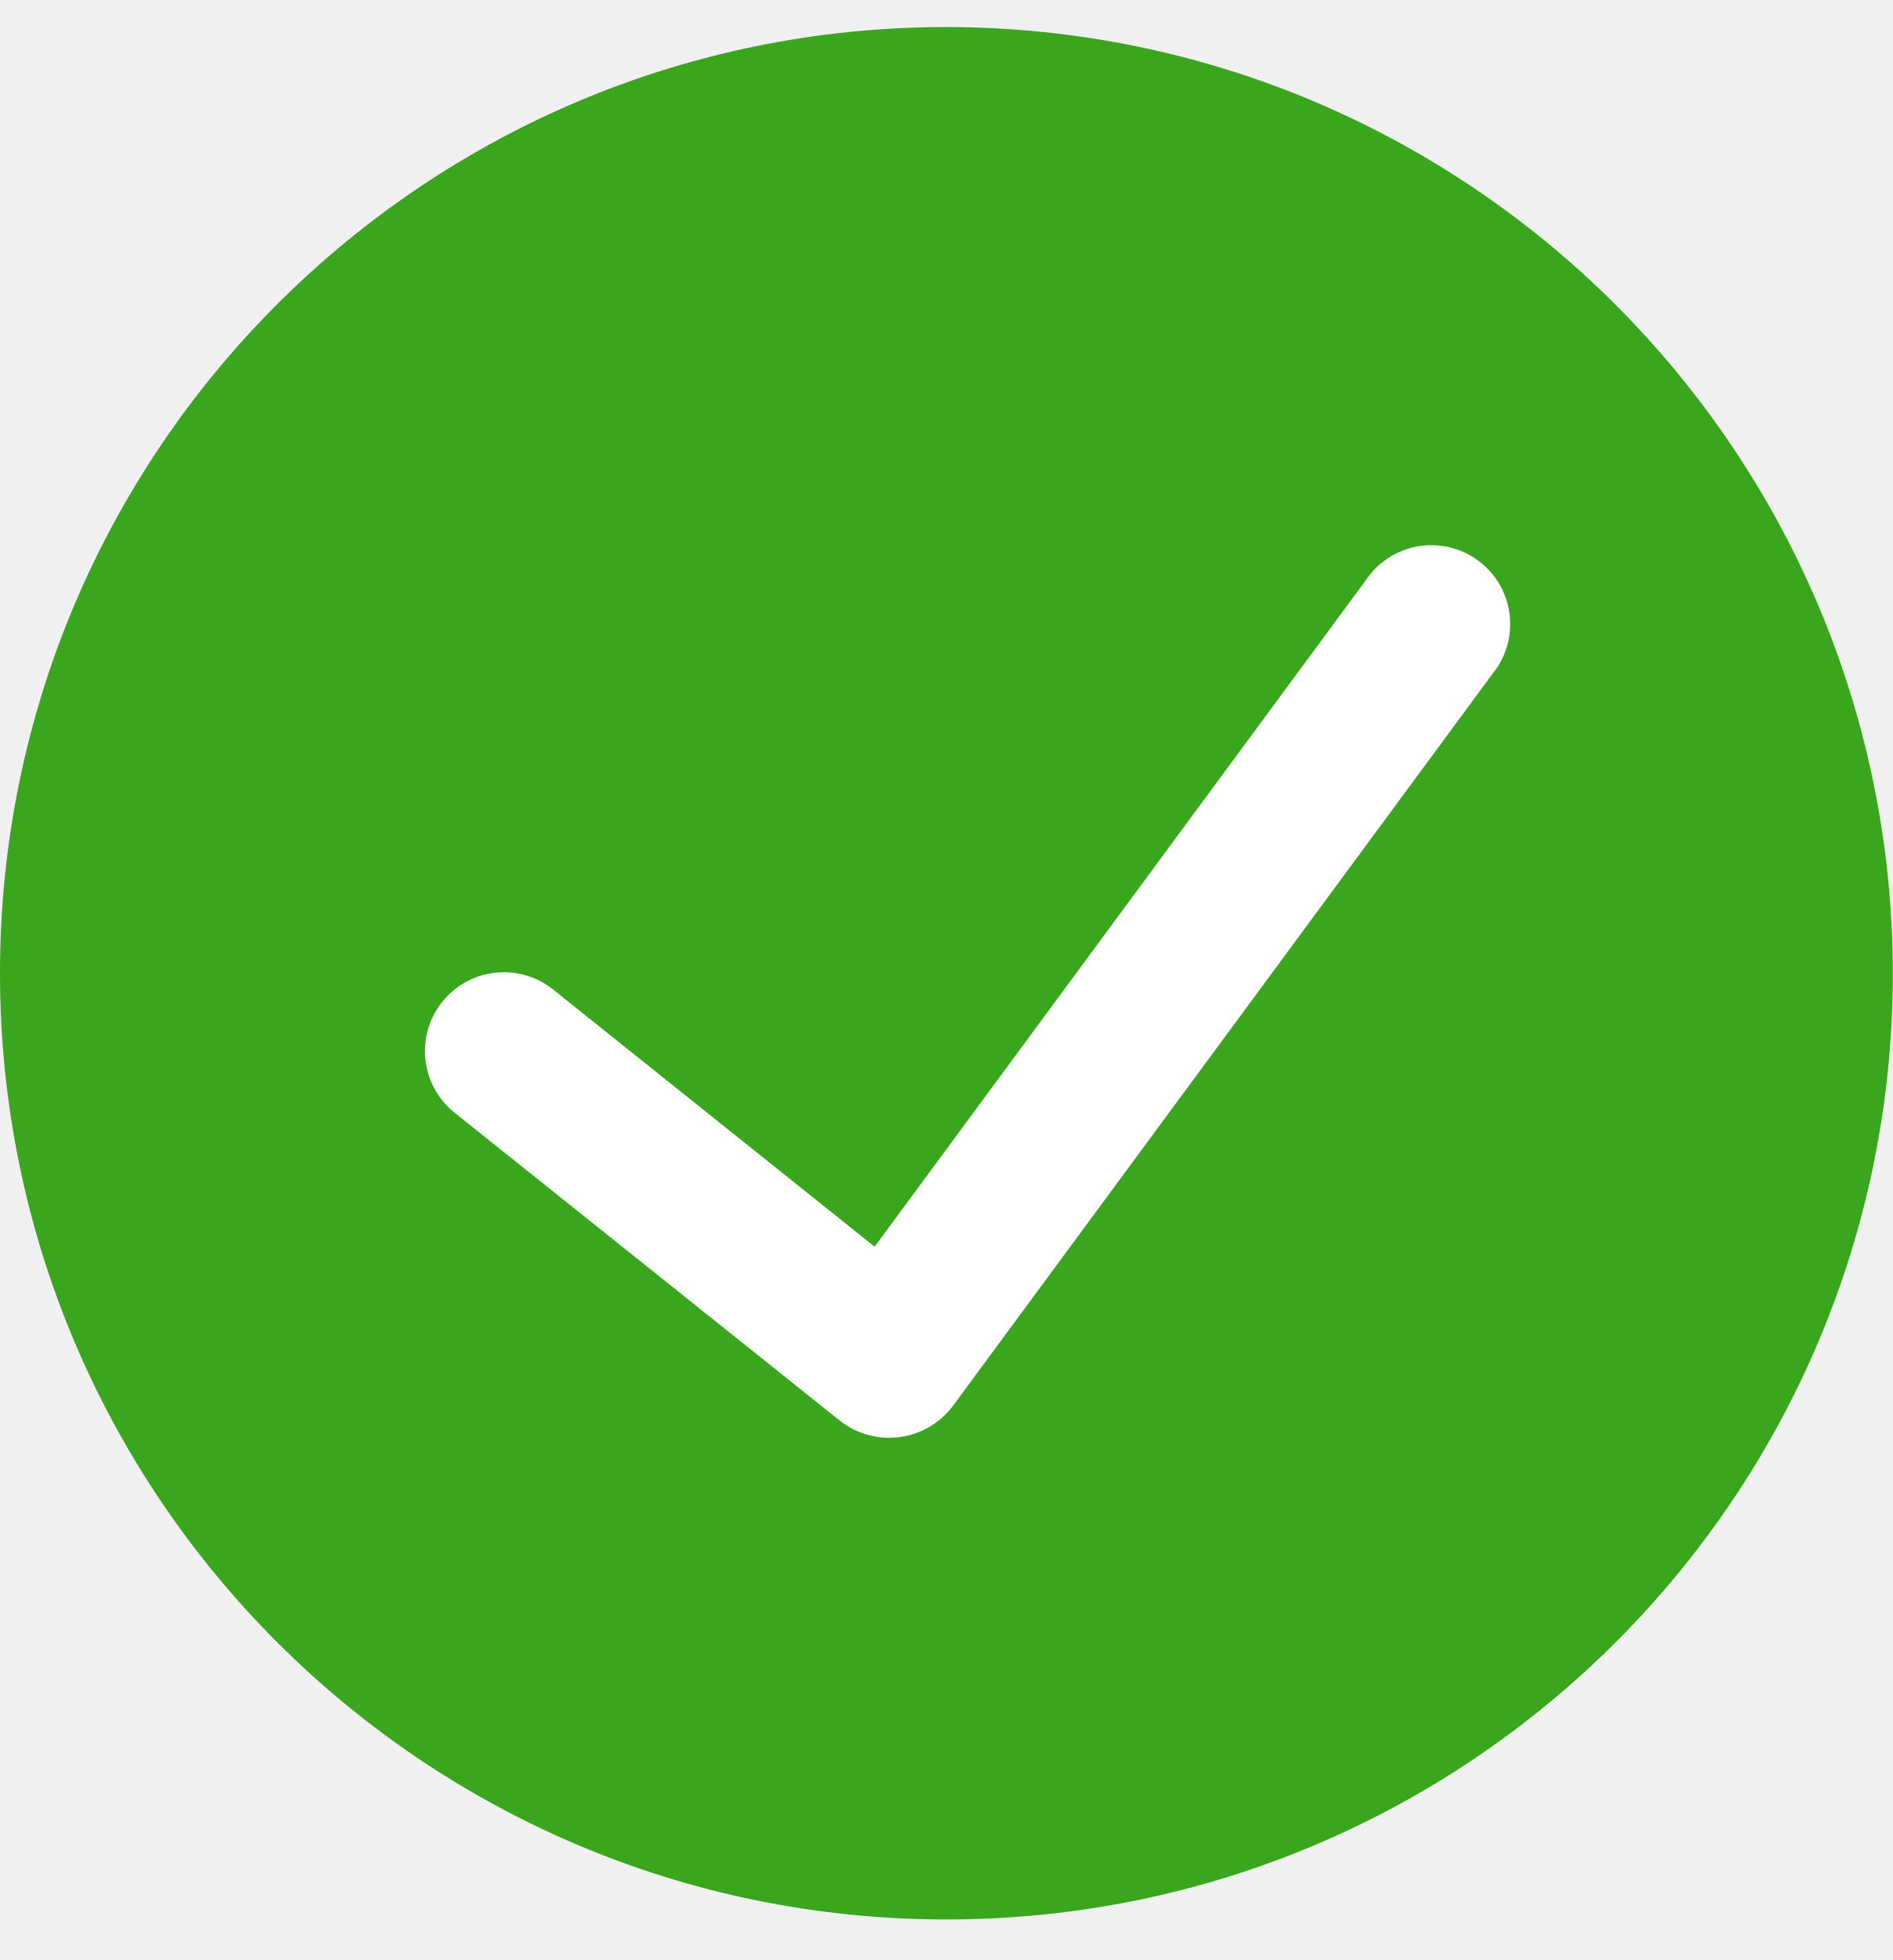
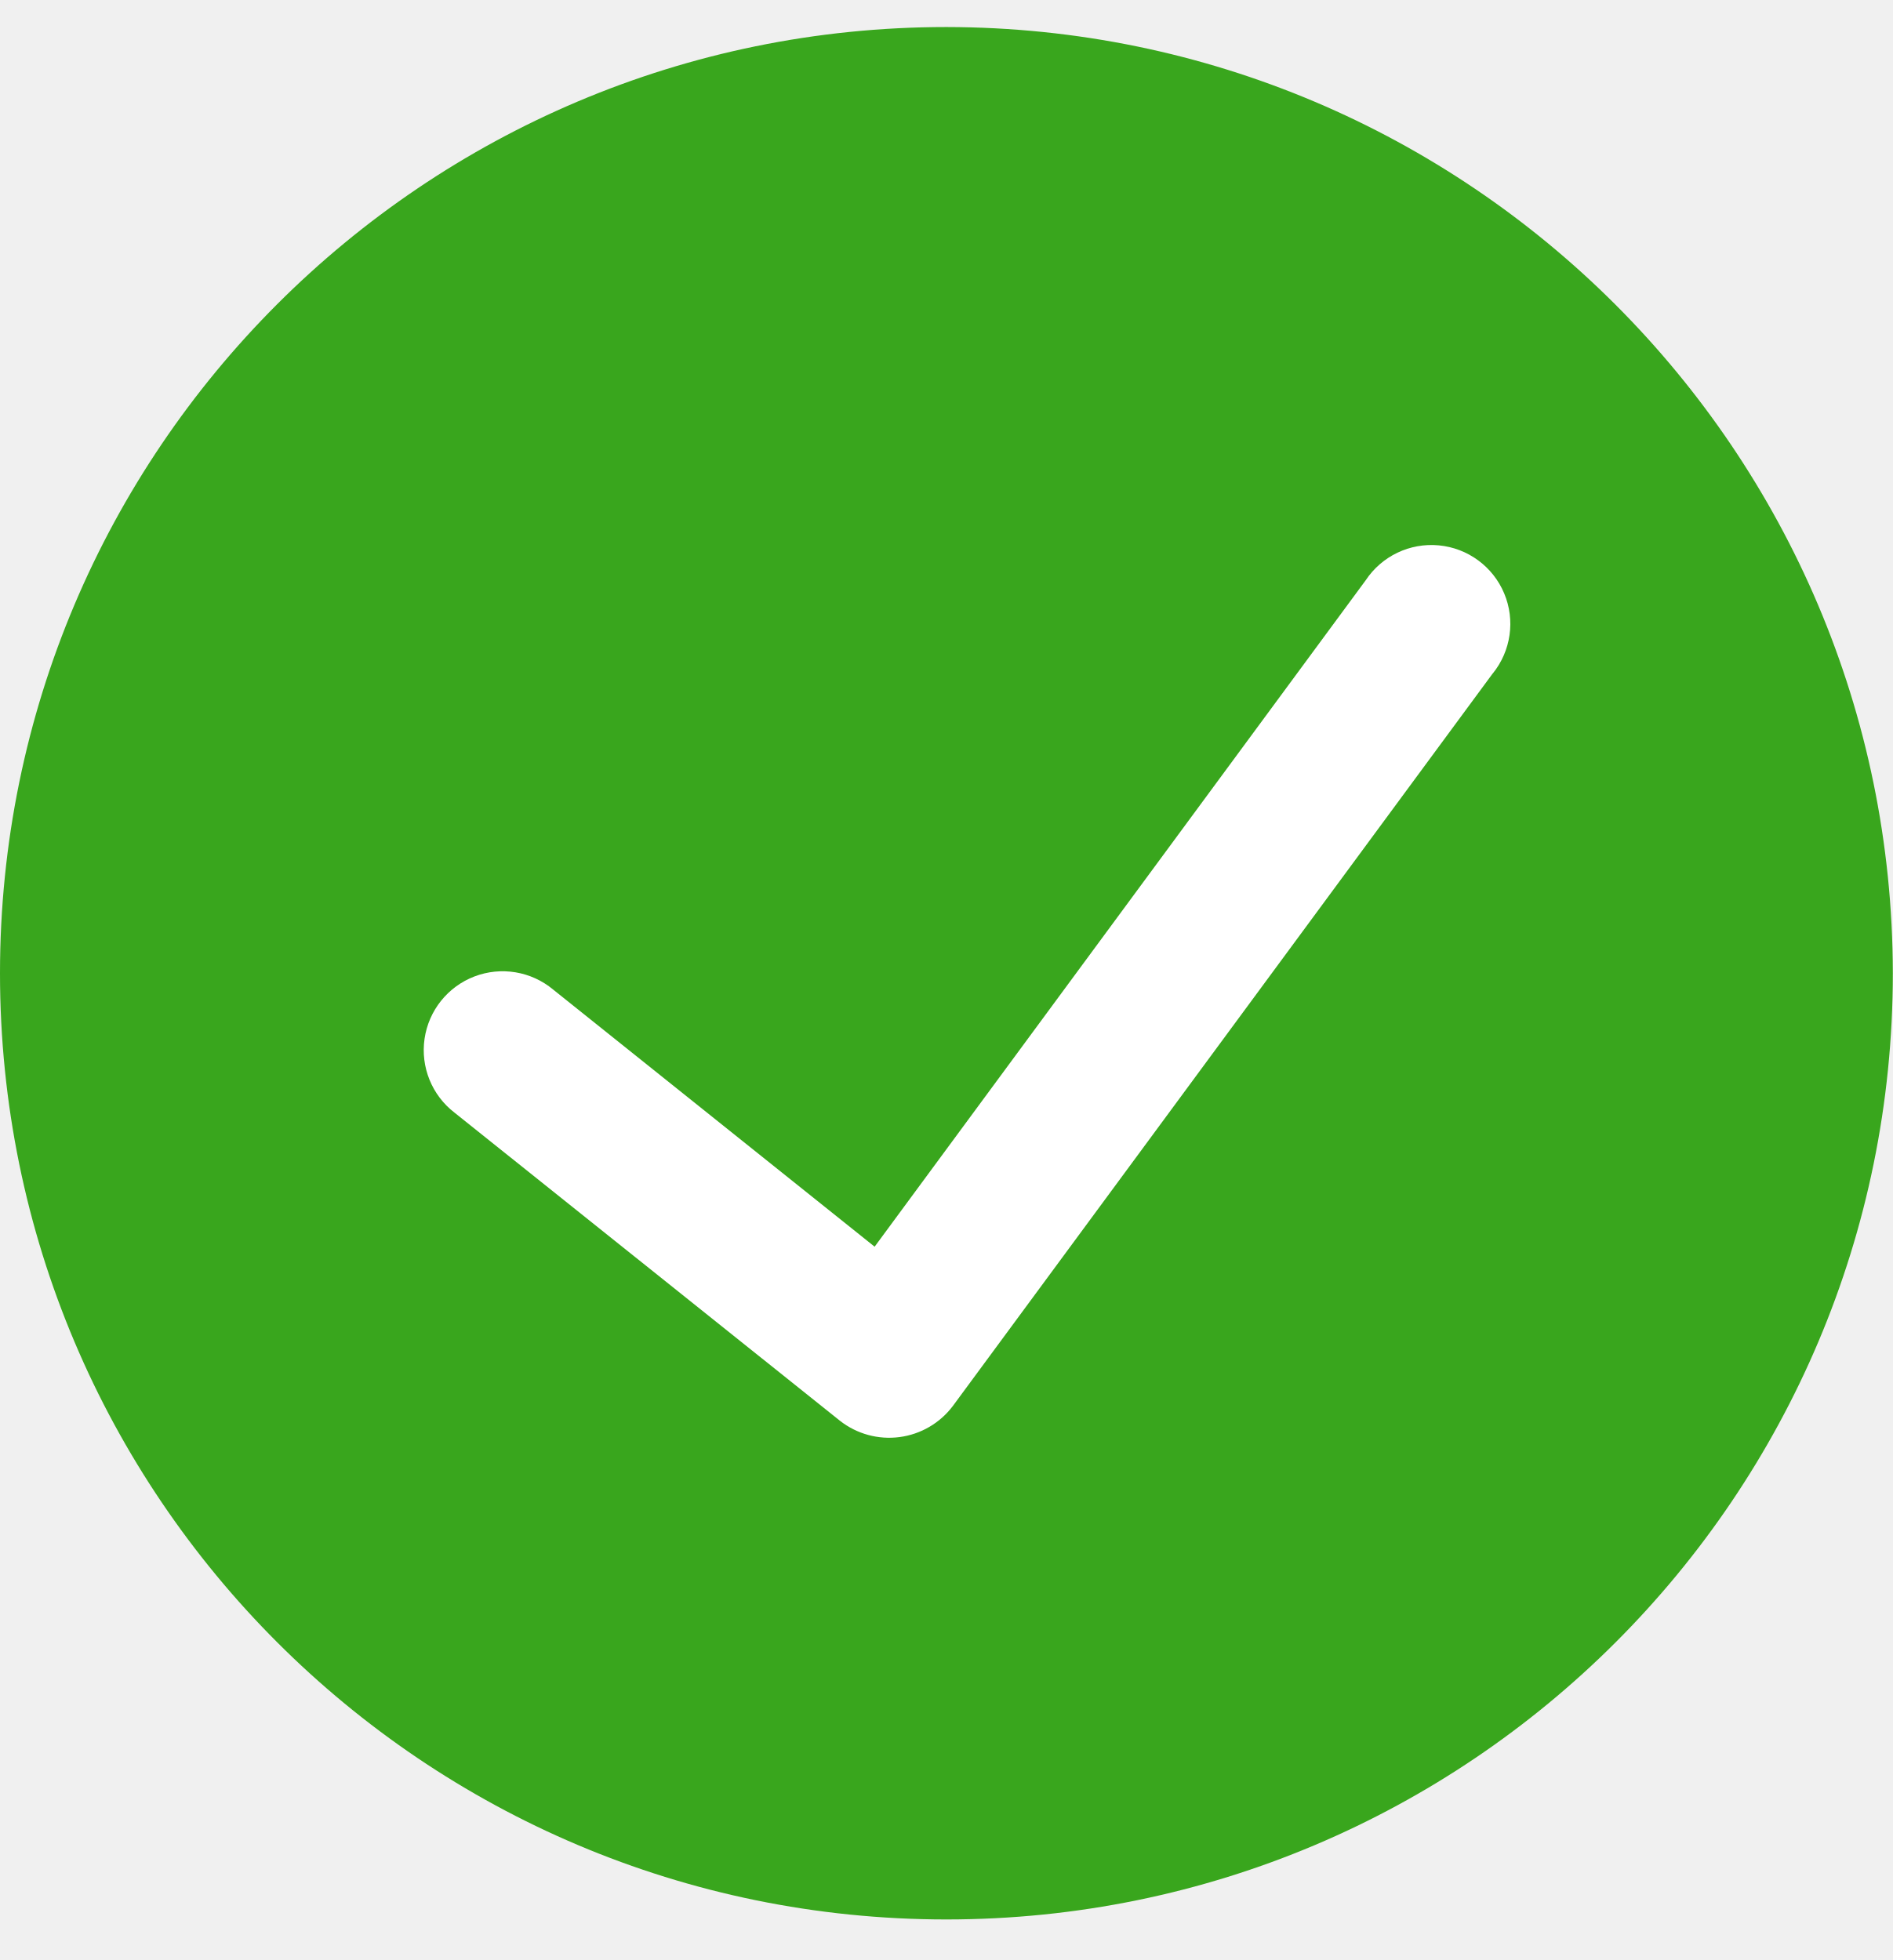
- <svg xmlns="http://www.w3.org/2000/svg" width="28" height="29" viewBox="0 0 28 29" fill="none">
-   <path d="M14 0.4C6.268 0.4 0 6.668 0 14.4C0 22.132 6.268 28.4 14 28.4C21.732 28.4 28 22.132 28 14.4C27.991 6.672 21.728 0.409 14 0.4Z" fill="#39A61D" />
-   <path d="M22.081 9.966L14.095 20.803C13.905 21.056 13.621 21.222 13.307 21.263C12.993 21.304 12.676 21.218 12.427 21.023L6.724 16.463C6.221 16.061 6.139 15.326 6.542 14.823C6.945 14.32 7.679 14.238 8.182 14.641L12.938 18.446L20.203 8.586C20.441 8.229 20.856 8.031 21.284 8.072C21.712 8.112 22.082 8.385 22.249 8.781C22.415 9.177 22.351 9.632 22.081 9.966Z" fill="white" />
+ <svg xmlns="http://www.w3.org/2000/svg" width="28" height="29" fill="none" viewBox="0 0 28 29">
+   <path fill="#39A61D" d="M14 .4C6.268.4 0 6.668 0 14.4s6.268 14 14 14 14-6.268 14-14C27.991 6.672 21.728.409 14 .4Z" />
+   <path fill="#fff" d="m22.08 9.966-7.985 10.837a1.179 1.179 0 0 1-1.668.22l-5.703-4.56a1.167 1.167 0 1 1 1.458-1.822l4.756 3.805 7.264-9.86a1.167 1.167 0 1 1 1.879 1.38Z" />
</svg>
